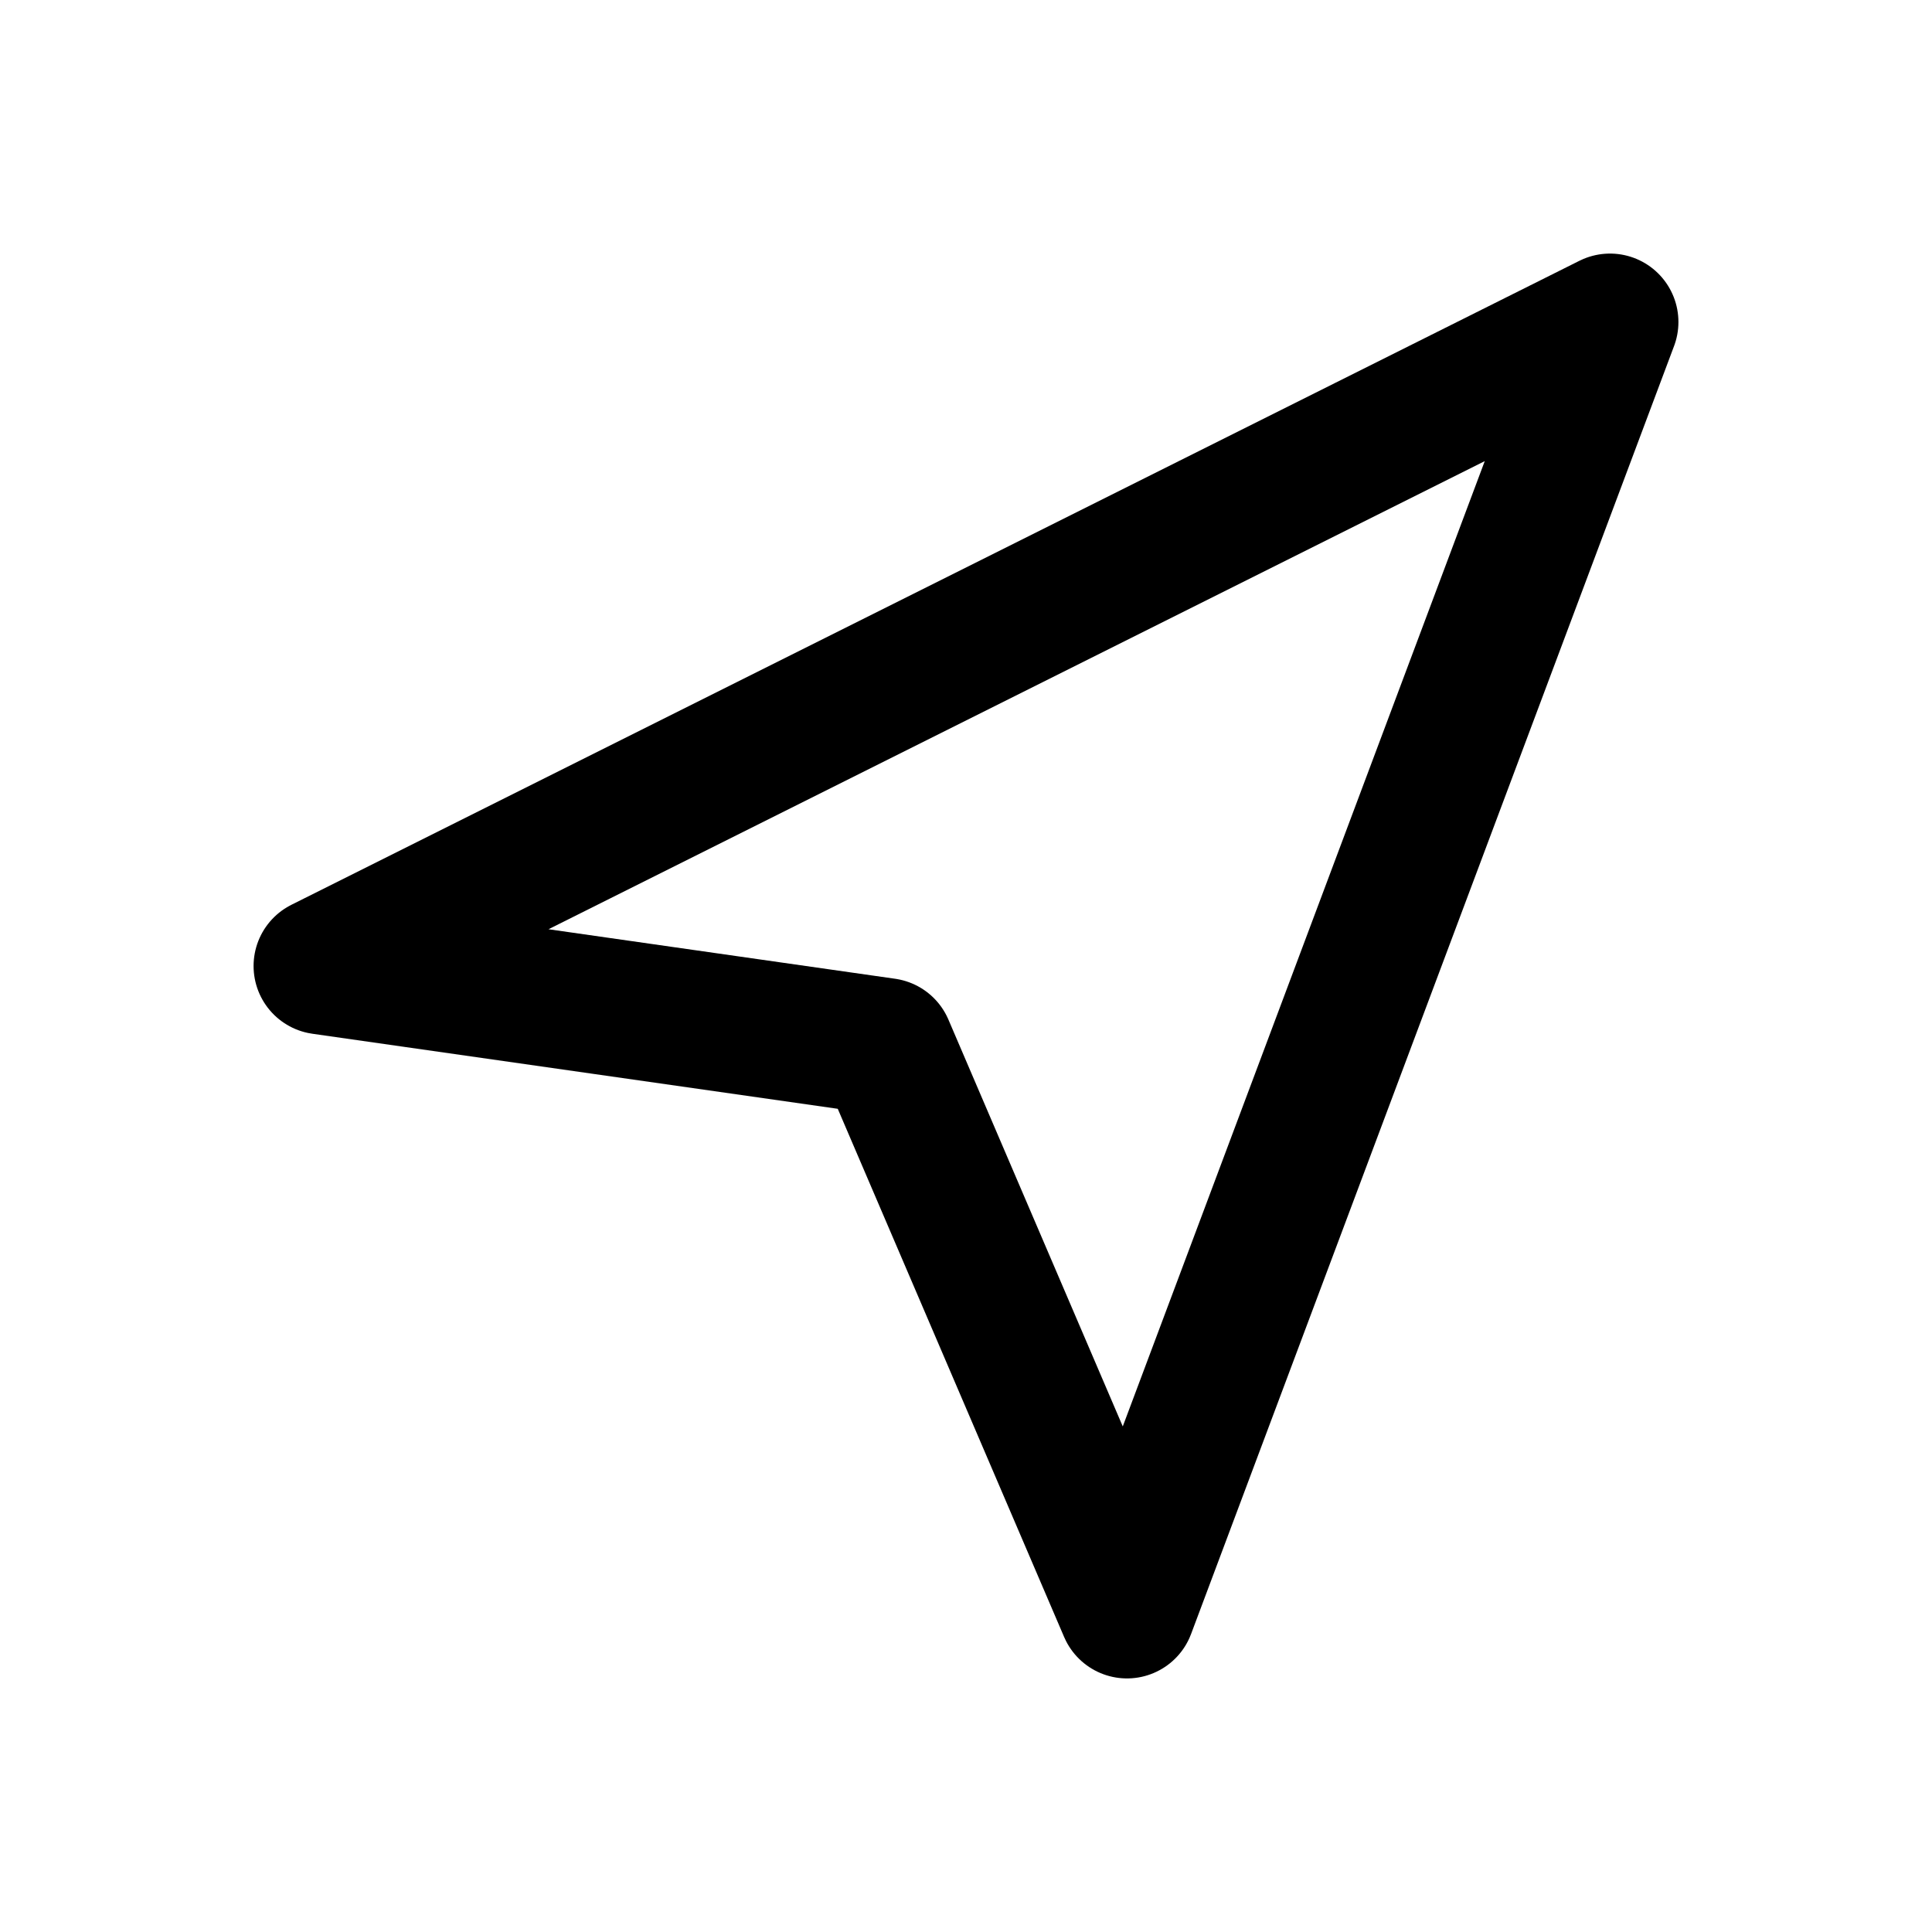
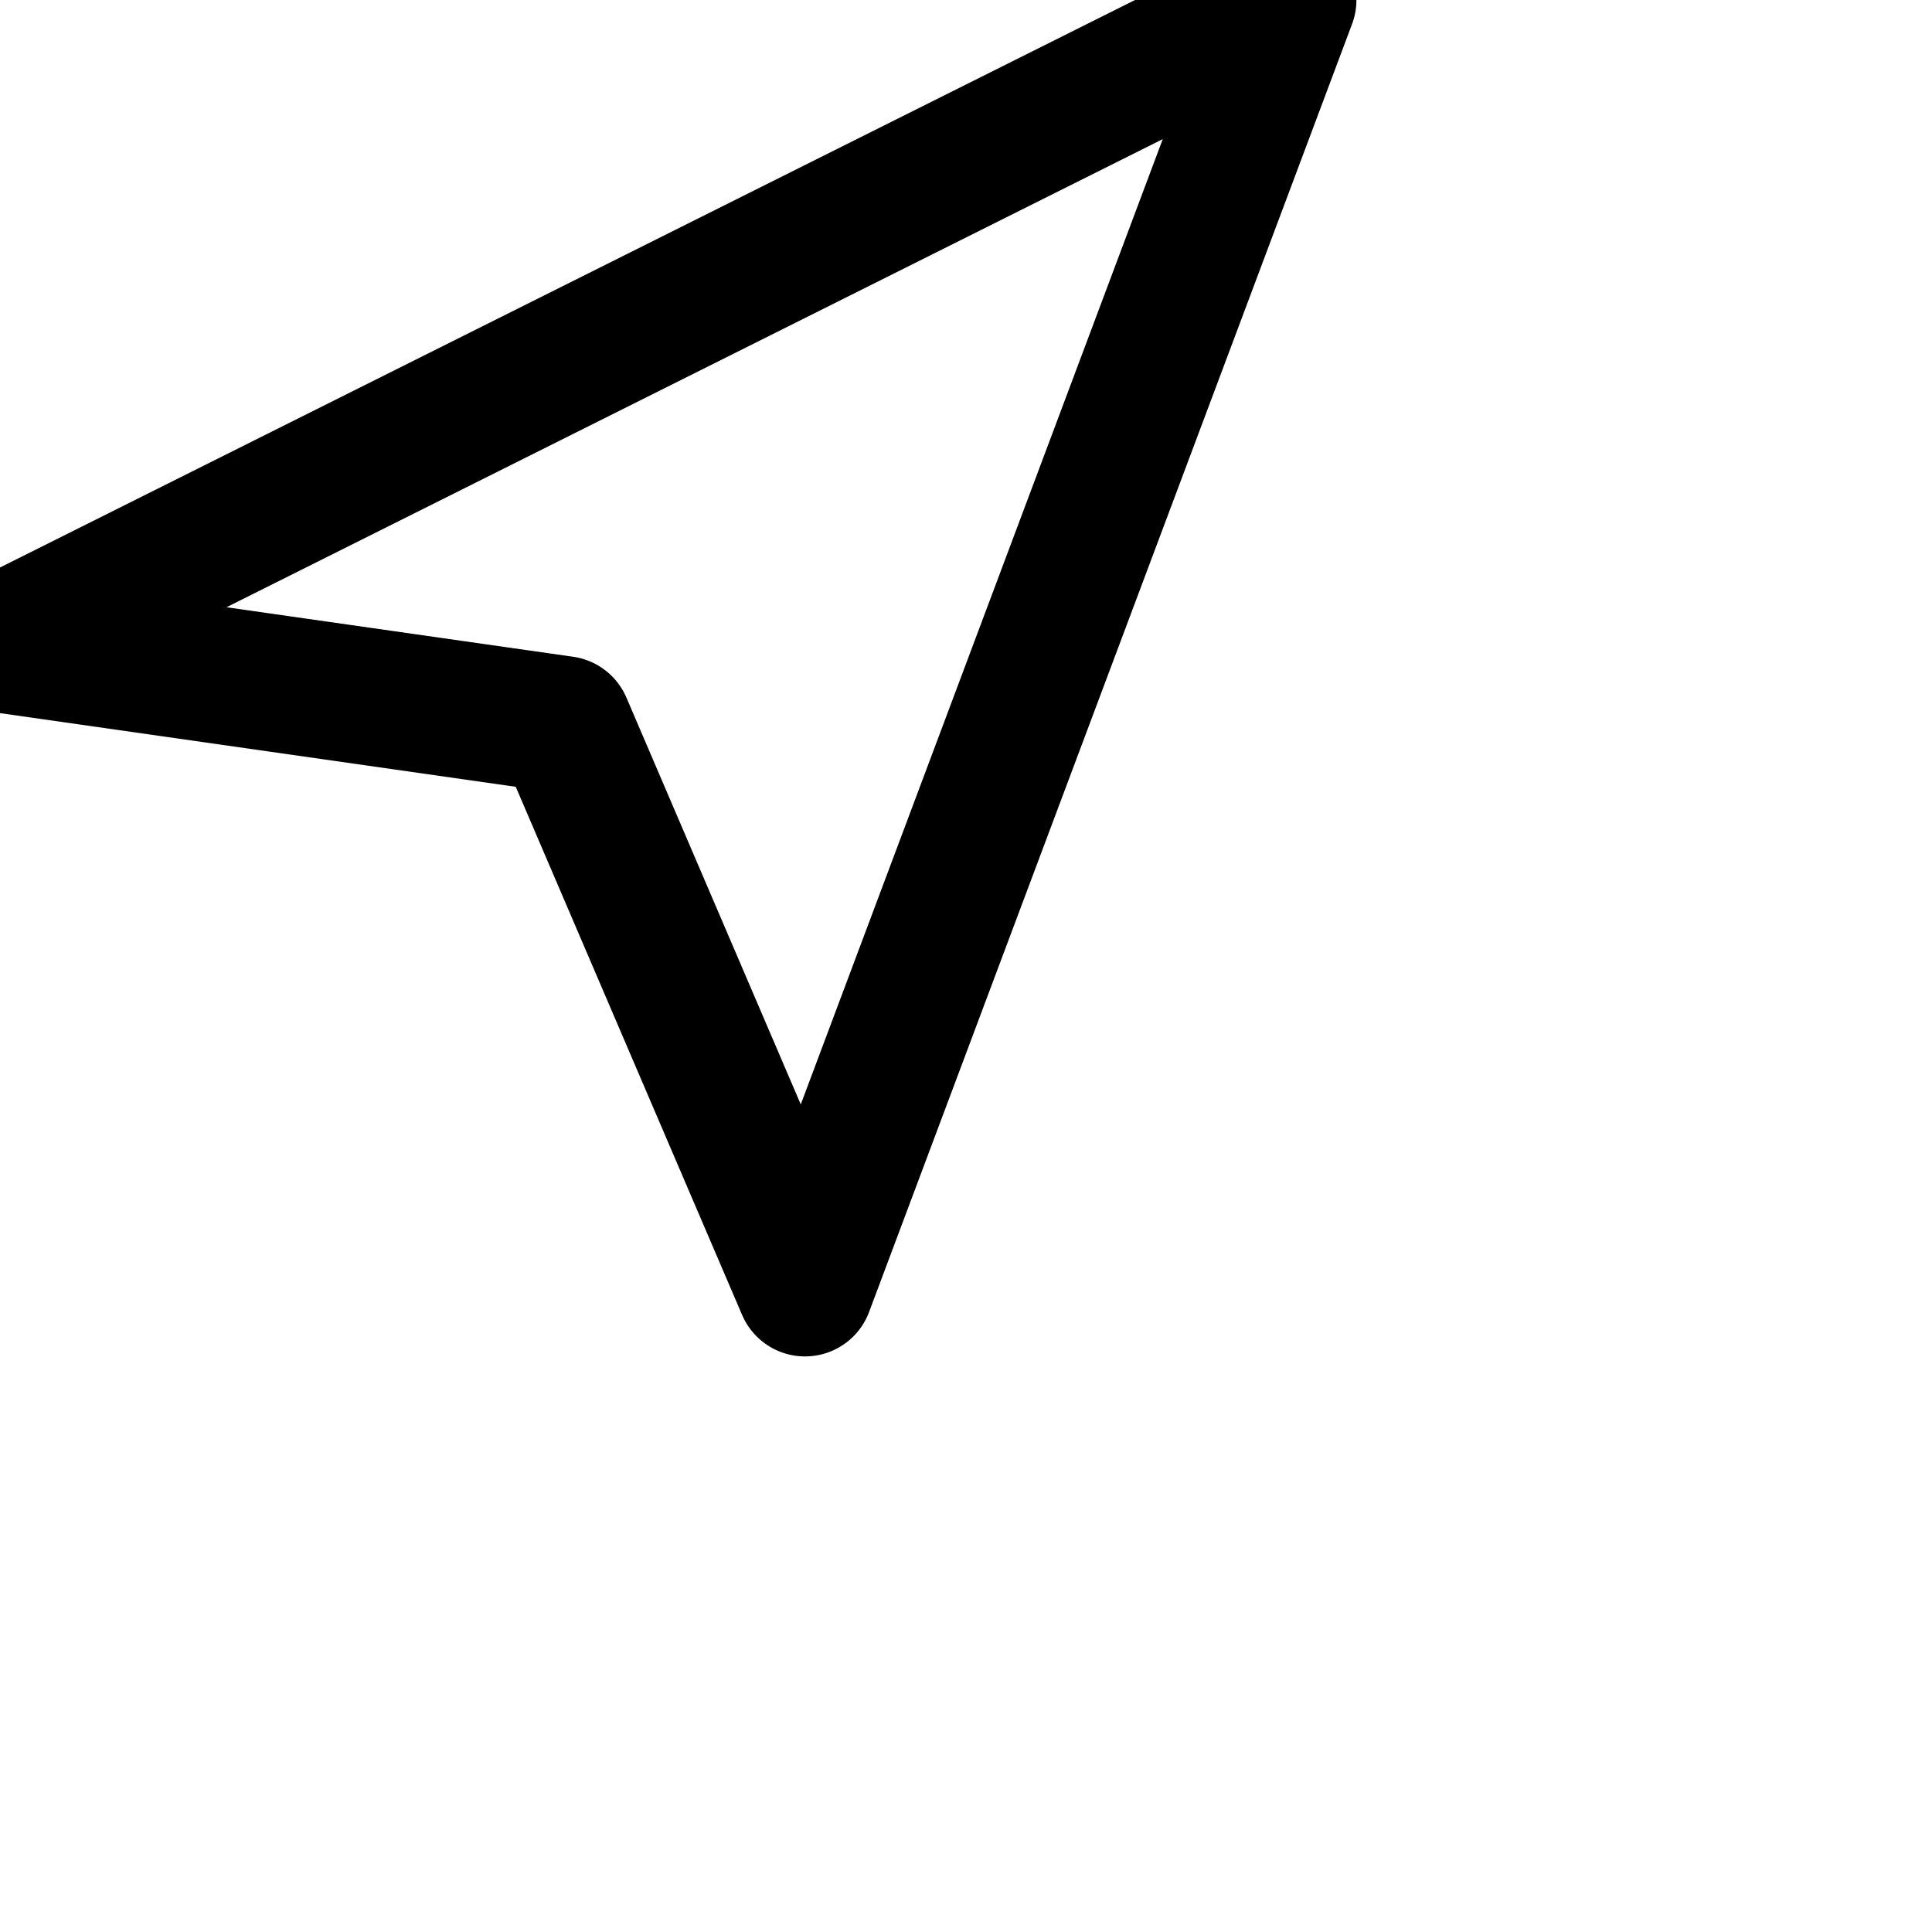
- <svg xmlns="http://www.w3.org/2000/svg" viewBox="0 0 24 24" width="24" height="24" fill="none" stroke="currentColor" stroke-width="1.7" stroke-linecap="round" stroke-linejoin="round">
+ <svg xmlns="http://www.w3.org/2000/svg" viewBox="4 4 24 24" width="22" height="22" fill="none" stroke="currentColor" stroke-width="1.7" stroke-linecap="round" stroke-linejoin="round">
  <path d="M4 12 20 4l-6 16-3-7-7-1Z" />
</svg>
